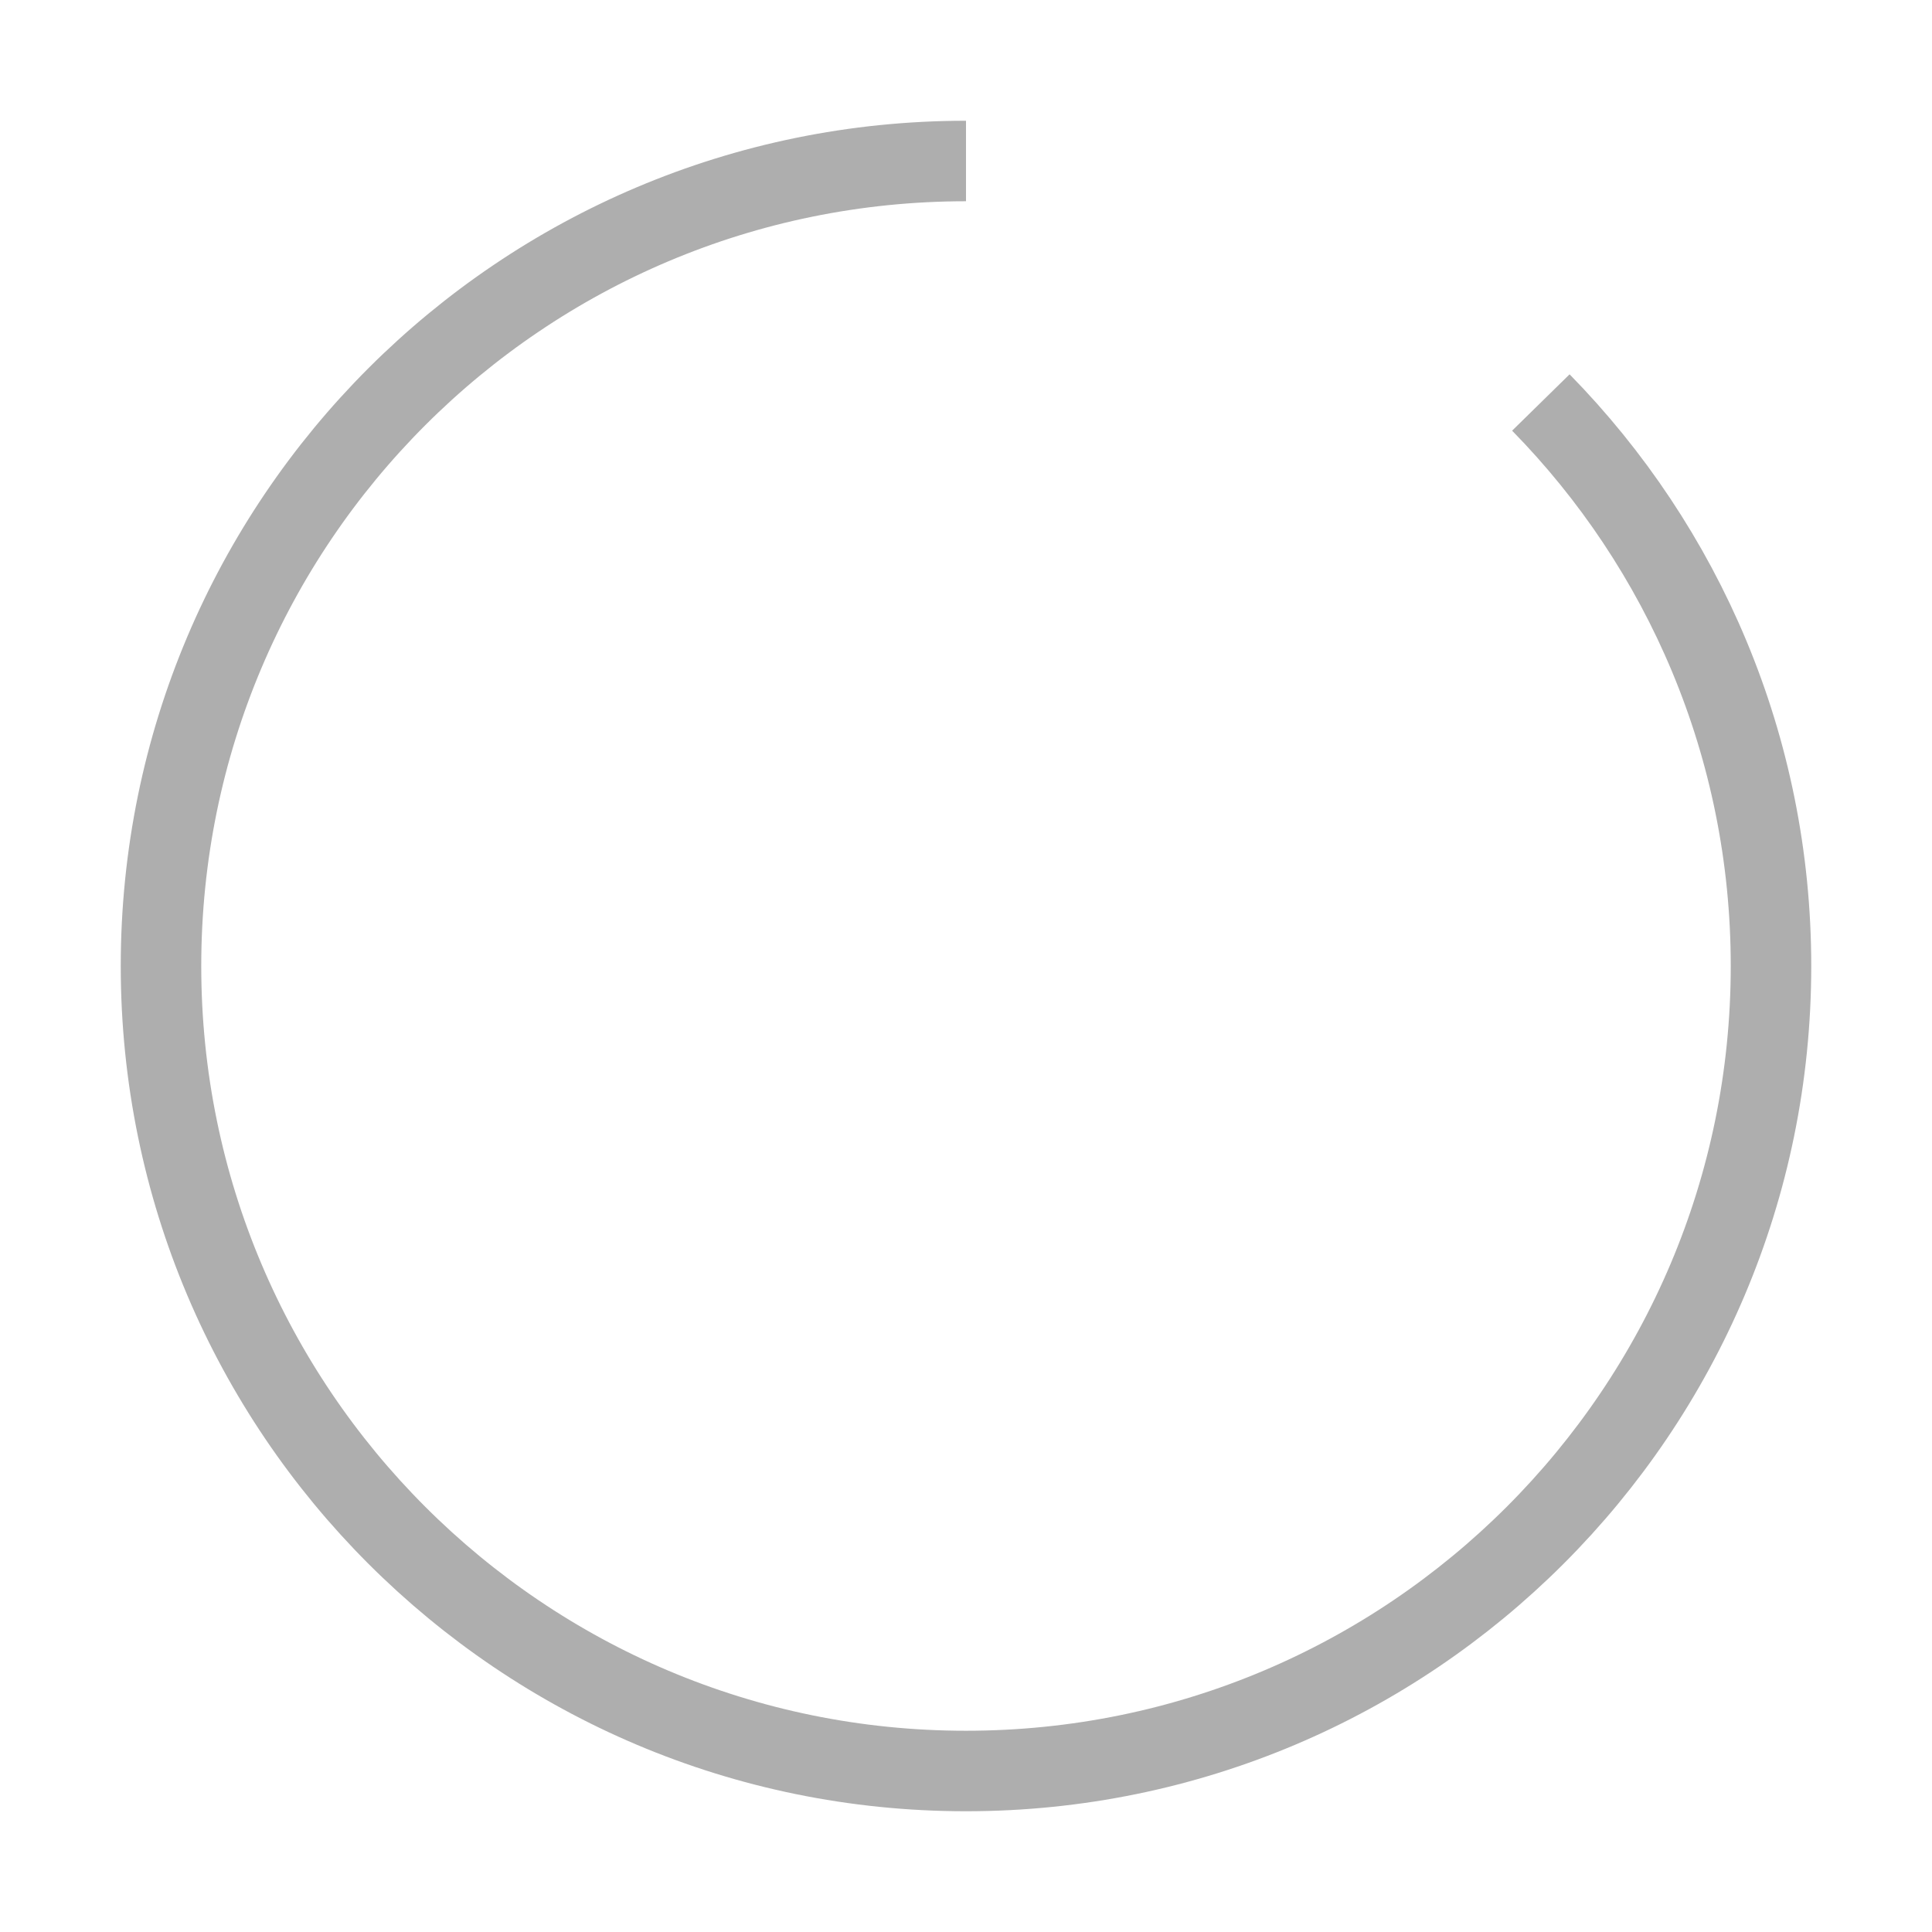
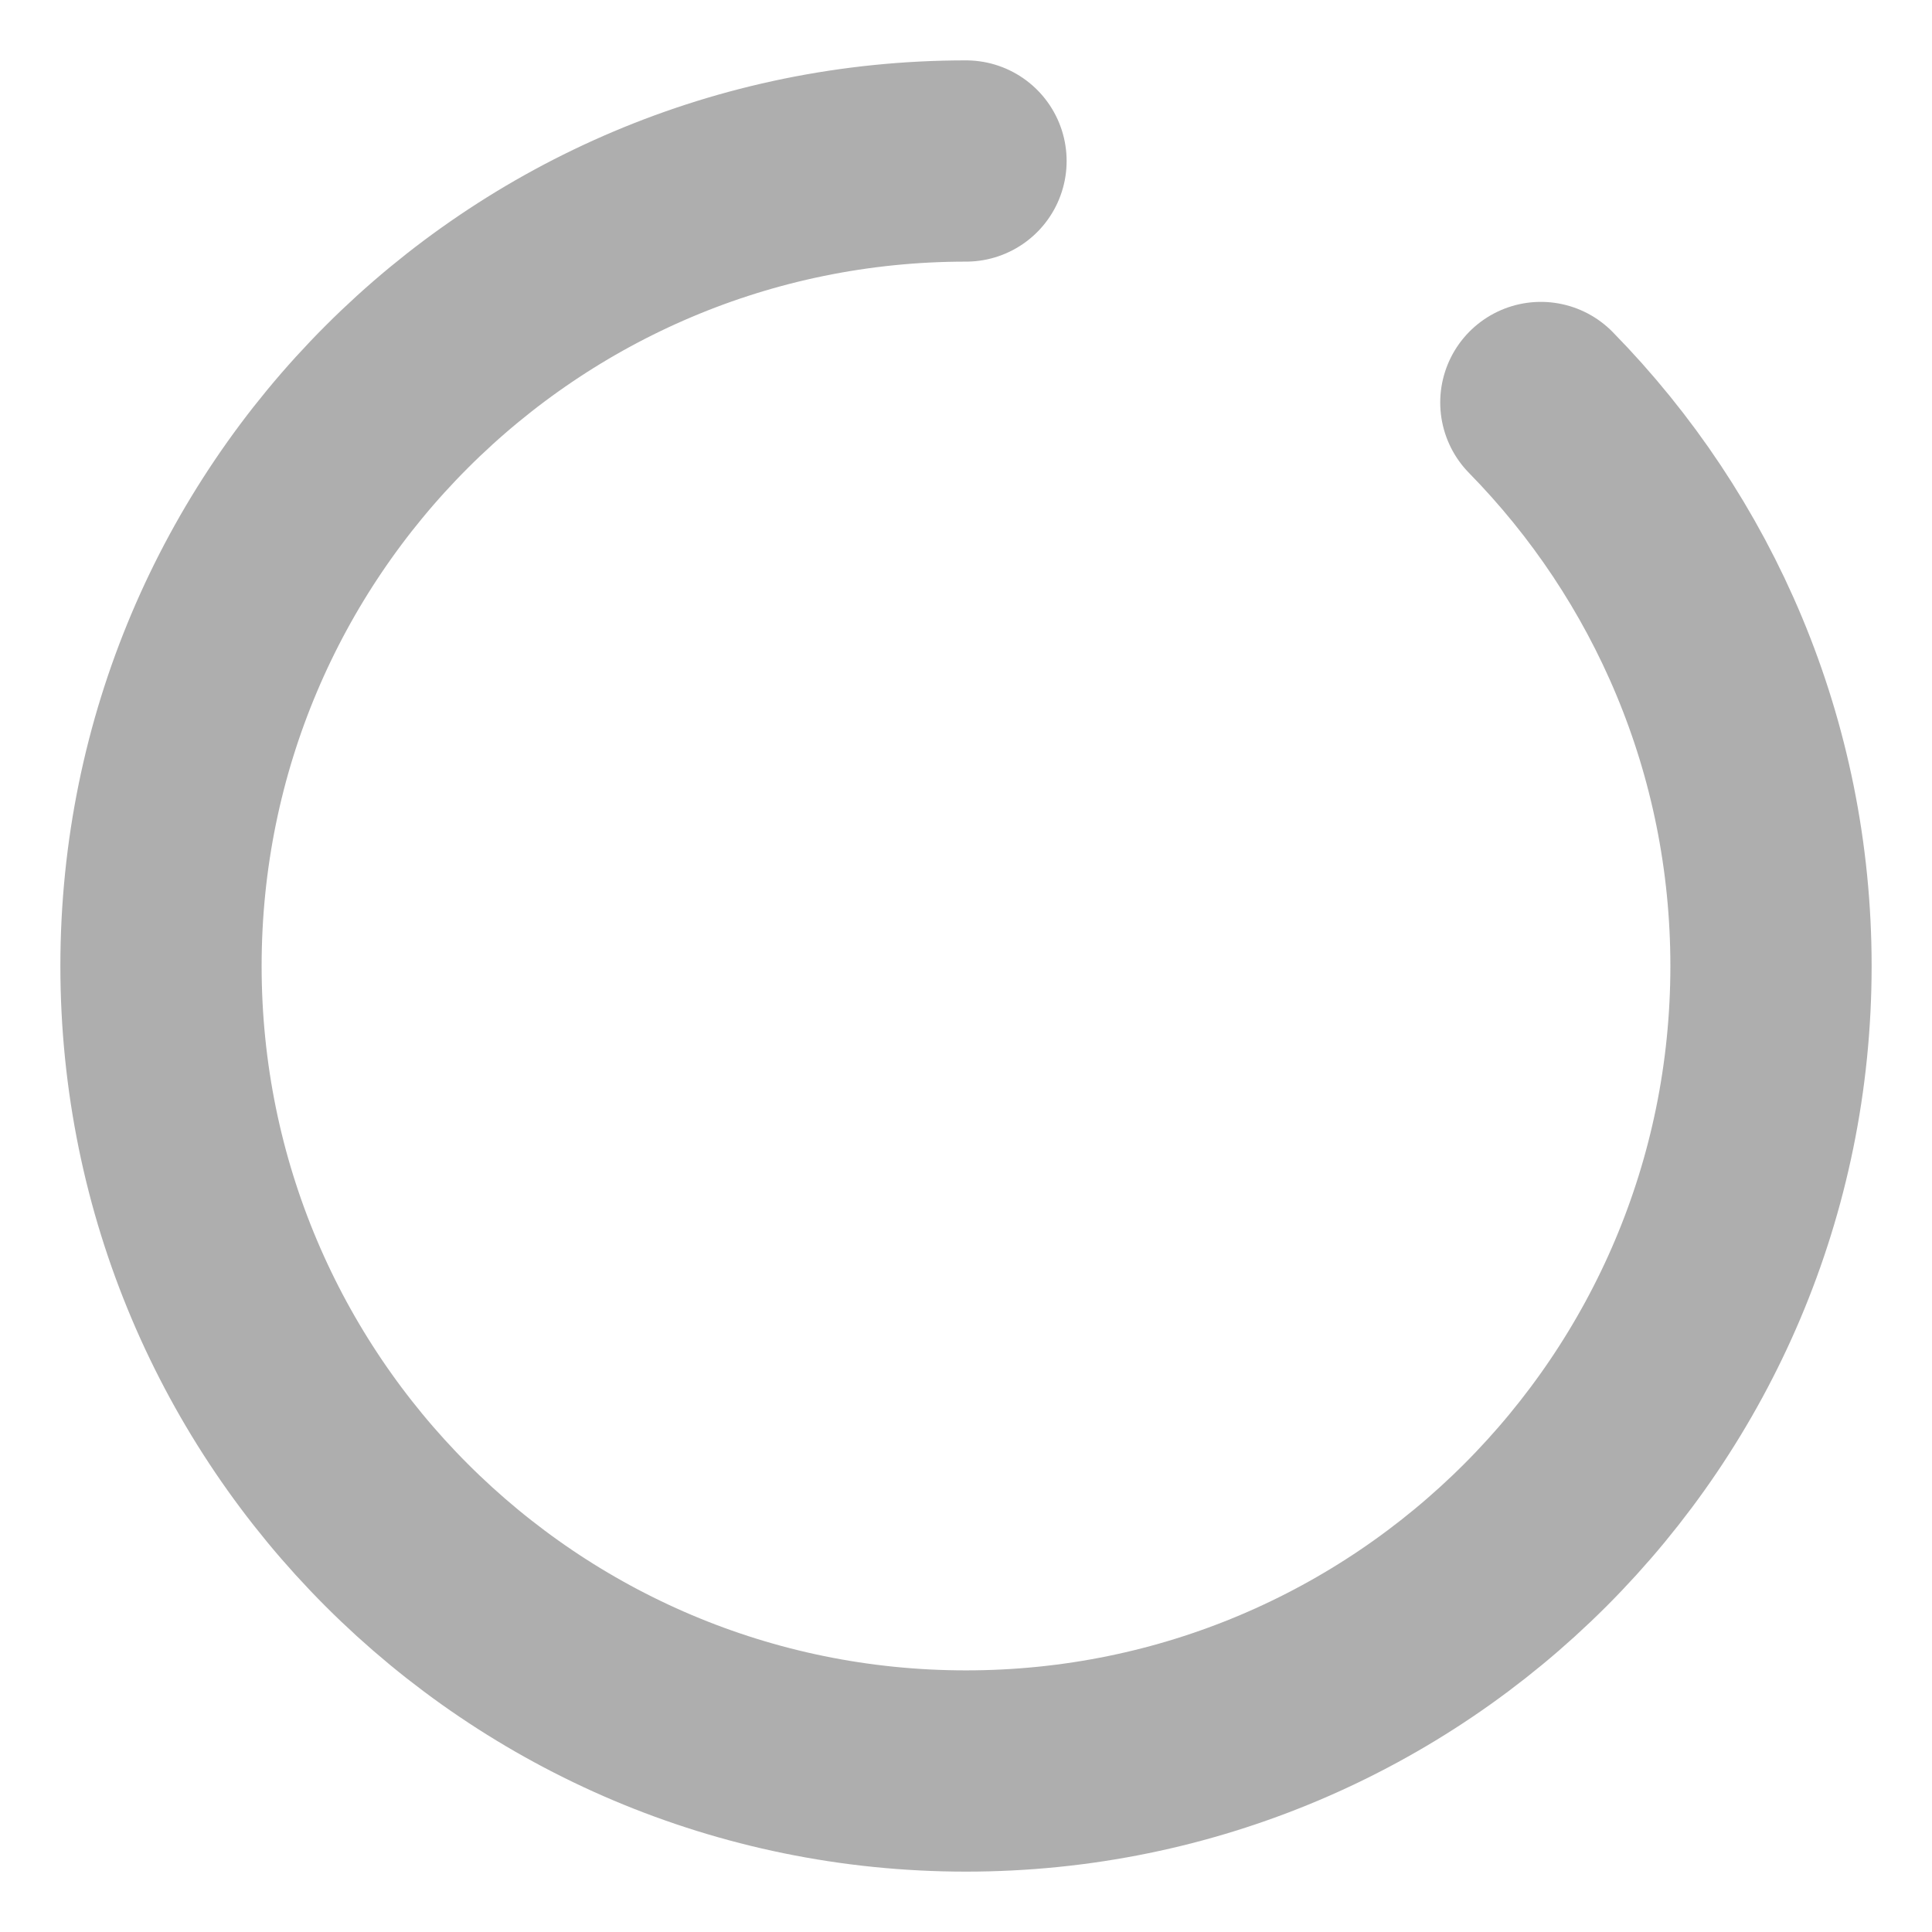
<svg xmlns="http://www.w3.org/2000/svg" width="24" height="24" viewBox="0 0 24 24" fill="none">
-   <path d="M12 2C6.477 2 2 6.477 2 12C2 17.523 6.477 22 12 22C17.523 22 22 17.523 22 12C22 9.275 20.91 6.804 19.141 5" stroke="#AEAEAE" strokeWidth="2.5" strokeLinecap="round" strokeLinejoin="round" />
+   <path d="M12 2C6.477 2 2 6.477 2 12C2 17.523 6.477 22 12 22C17.523 22 22 17.523 22 12C22 9.275 20.91 6.804 19.141 5" stroke="#AEAEAE" stroke-width="2.5" stroke-linecap="round" stroke-linejoin="round" />
</svg>
